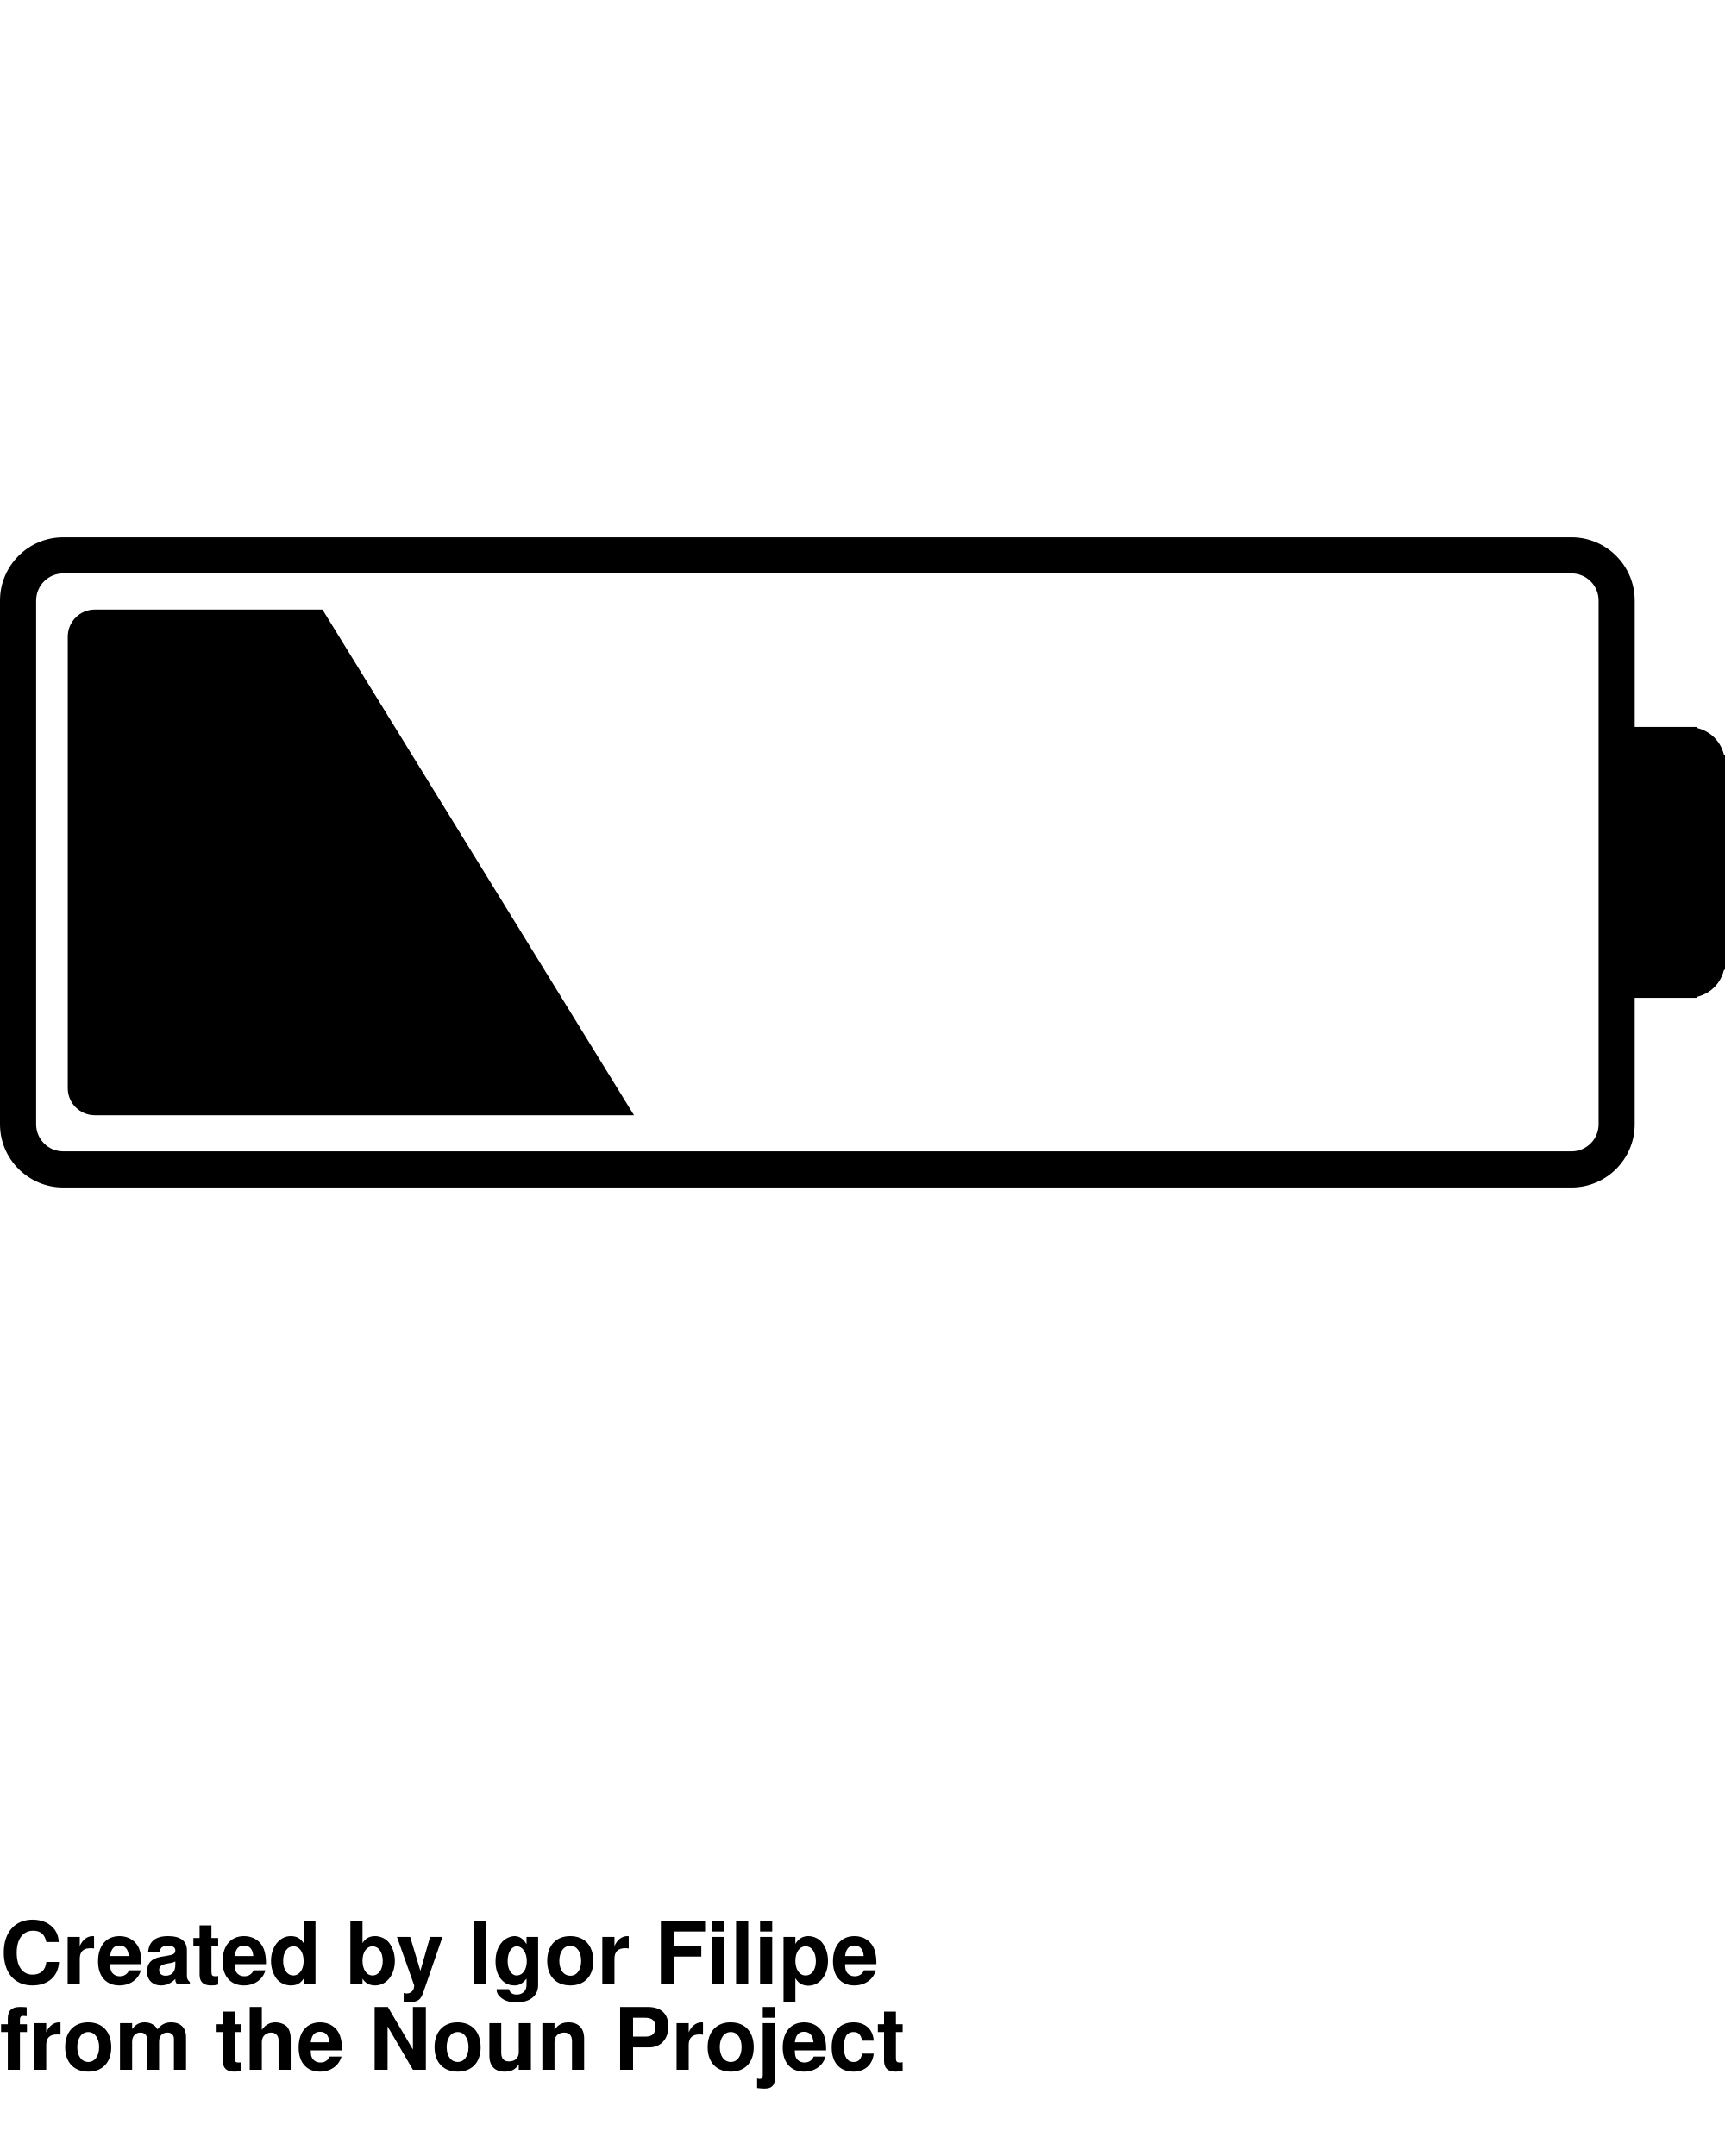
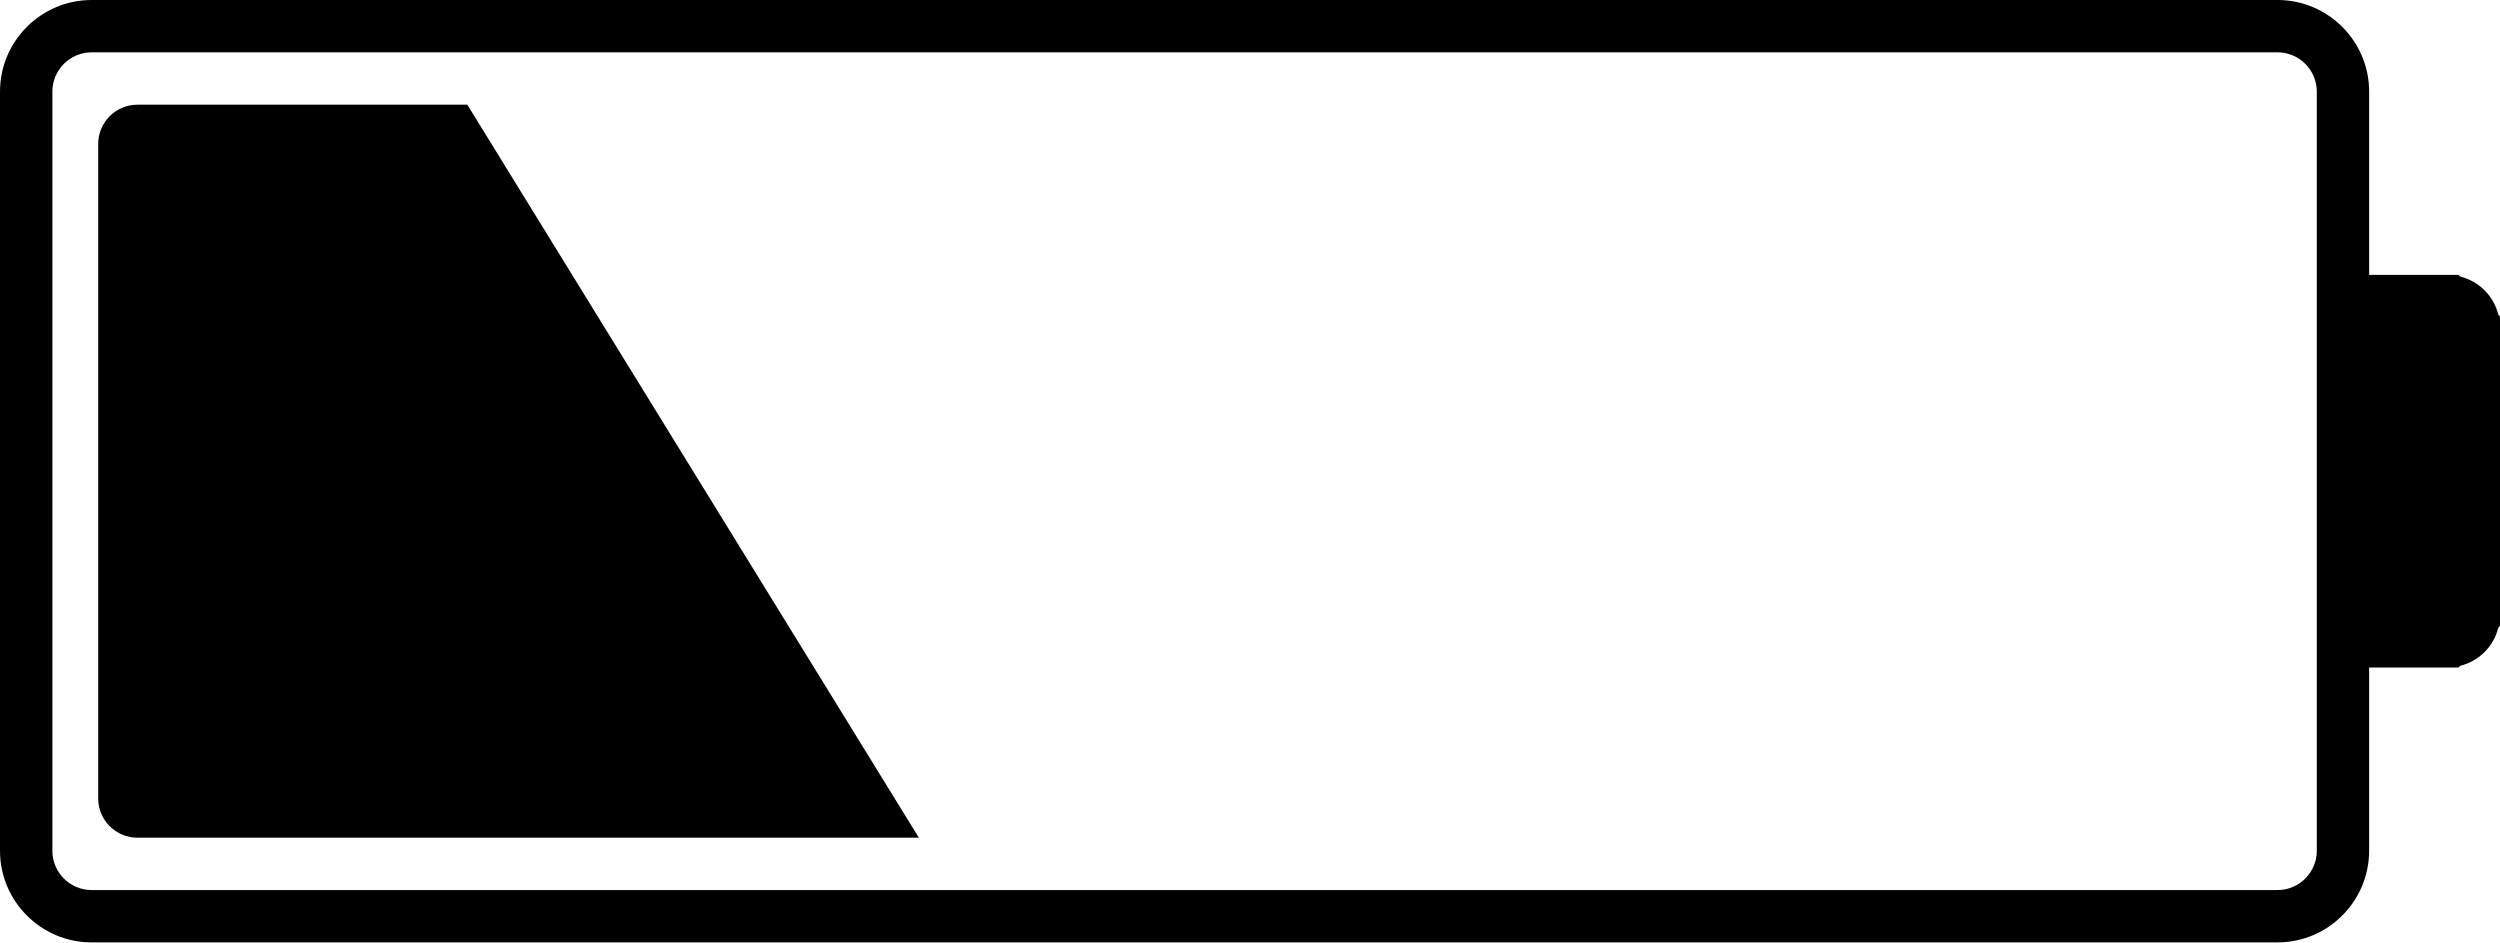
- <svg xmlns="http://www.w3.org/2000/svg" version="1.1" x="0px" y="0px" viewBox="0 0 100 125" enable-background="new 0 0 100 100" xml:space="preserve">
-   <g>
-     <path d="M99.933,43.739c-0.186-0.751-0.774-1.34-1.525-1.525l-0.067-0.067h-3.575v-7.33c0-2.021-1.645-3.665-3.664-3.665H3.665   C1.646,31.151,0,32.796,0,34.816v30.367c0,2.02,1.646,3.665,3.665,3.665h87.436c2.02,0,3.664-1.646,3.664-3.665v-7.33h3.575   l0.067-0.068c0.751-0.186,1.34-0.774,1.525-1.525L100,56.192V43.808L99.933,43.739z M92.672,65.184c0,0.866-0.706,1.57-1.571,1.57   H3.665c-0.866,0-1.57-0.704-1.57-1.57V34.816c0-0.866,0.704-1.571,1.57-1.571h87.436c0.865,0,1.571,0.705,1.571,1.571v7.33v15.707   V65.184z" />
-     <path d="M5.498,35.34c-0.867,0-1.57,0.703-1.57,1.571v26.178c0,0.869,0.702,1.57,1.57,1.57h31.256L18.693,35.34H5.498z" />
+ <svg xmlns="http://www.w3.org/2000/svg" version="1.1" x="0px" y="0px" viewBox="0 0 100 37.696" enable-background="new 0 0 100 100" xml:space="preserve" id="svg4244" width="100" height="37.696">
+   <defs id="defs4258" />
+   <g id="g4246" transform="translate(0,-31.152)">
+     <path d="m 99.933,43.739 c -0.186,-0.751 -0.774,-1.34 -1.525,-1.525 l -0.067,-0.067 -3.575,0 0,-7.33 c 0,-2.021 -1.645,-3.665 -3.664,-3.665 l -87.437,0 C 1.646,31.151 0,32.796 0,34.816 l 0,30.367 c 0,2.02 1.646,3.665 3.665,3.665 l 87.436,0 c 2.02,0 3.664,-1.646 3.664,-3.665 l 0,-7.33 3.575,0 0.067,-0.068 c 0.751,-0.186 1.34,-0.774 1.525,-1.525 L 100,56.192 100,43.808 99.933,43.739 Z m -7.261,21.445 c 0,0.866 -0.706,1.57 -1.571,1.57 l -87.436,0 c -0.866,0 -1.57,-0.704 -1.57,-1.57 l 0,-30.368 c 0,-0.866 0.704,-1.571 1.57,-1.571 l 87.436,0 c 0.865,0 1.571,0.705 1.571,1.571 l 0,7.33 0,15.707 0,7.331 z" id="path4248" />
+     <path d="m 5.498,35.34 c -0.867,0 -1.57,0.703 -1.57,1.571 l 0,26.178 c 0,0.869 0.702,1.57 1.57,1.57 l 31.256,0 -18.061,-29.319 -13.195,0 z" id="path4250" />
  </g>
-   <text x="0" y="115" fill="#000000" font-size="5px" font-weight="bold" font-family="'Helvetica Neue', Helvetica, Arial-Unicode, Arial, Sans-serif">Created by Igor Filipe</text>
-   <text x="0" y="120" fill="#000000" font-size="5px" font-weight="bold" font-family="'Helvetica Neue', Helvetica, Arial-Unicode, Arial, Sans-serif">from the Noun Project</text>
</svg>
